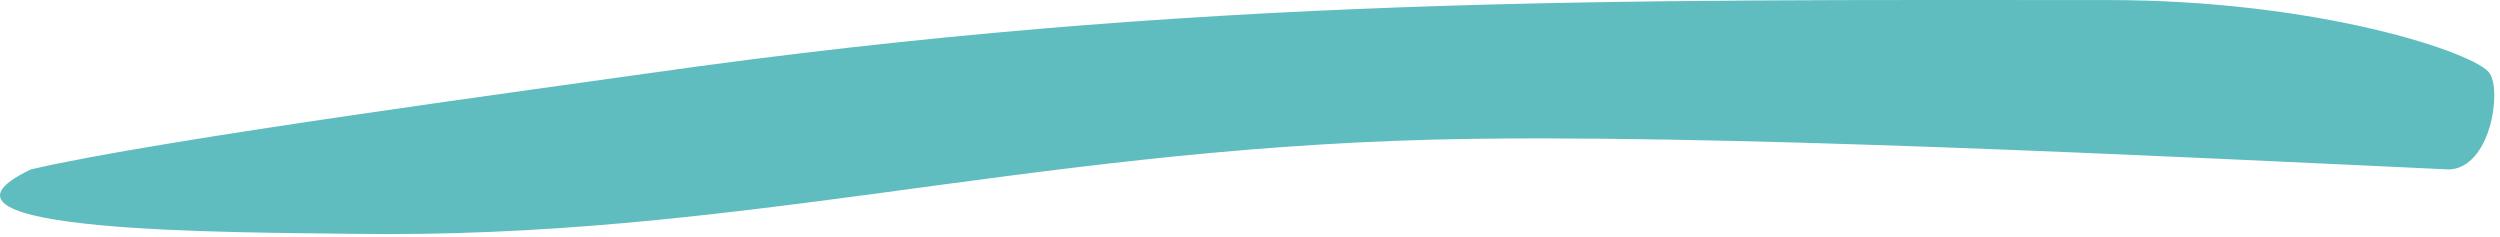
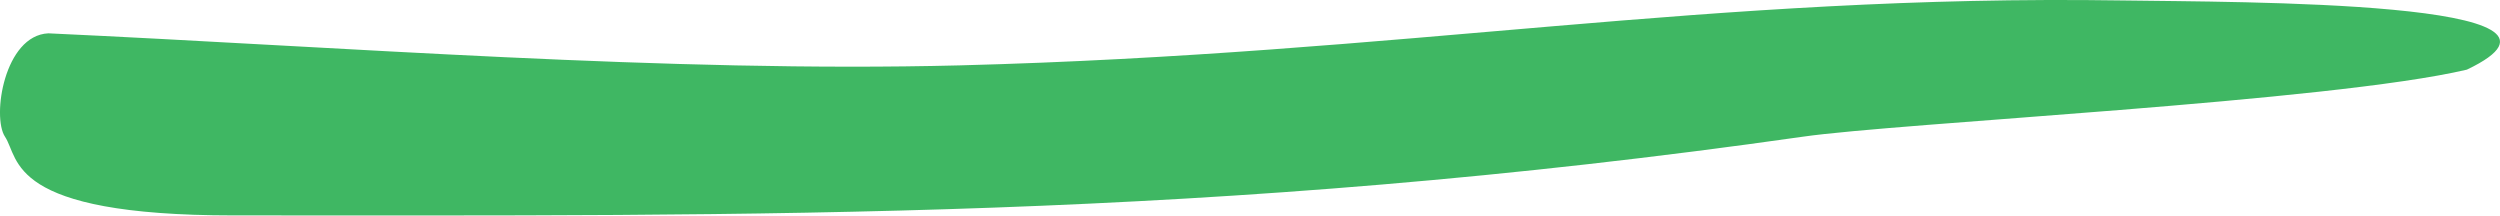
- <svg xmlns="http://www.w3.org/2000/svg" width="148" height="14" viewBox="0 0 148 14" fill="none">
-   <path d="M147.387 4.338C148.115 5.437 147.426 9.921 144.998 10.031C128.824 9.286 100.852 7.856 84.825 8.266C60.349 8.901 43.469 14.187 20.825 13.841C14.339 13.743 -6.175 13.841 1.825 10.031C9.325 8.266 33.08 5.104 38.392 4.338C70.933 -0.293 95.781 0.004 124.803 0.004C137.281 0.004 146.581 3.132 147.387 4.338Z" fill="#5FBCBF" />
+ <svg xmlns="http://www.w3.org/2000/svg" id="Layer_1" viewBox="0 0 137.662 11.866">
+   <path d="M.275,7.528C-.453,6.429.236,1.946,2.664,1.835c16.174.745,34.146,2.174,50.174,1.765C77.314,2.965,94.193-.321,116.838.025c6.486.098,27,0,19,3.81-7.5,1.765-31.256,2.926-36.568,3.693-32.541,4.631-57.389,4.334-86.411,4.334-12.478,0-11.778-3.128-12.584-4.334Z" style="fill:#3fb763;" />
</svg>
